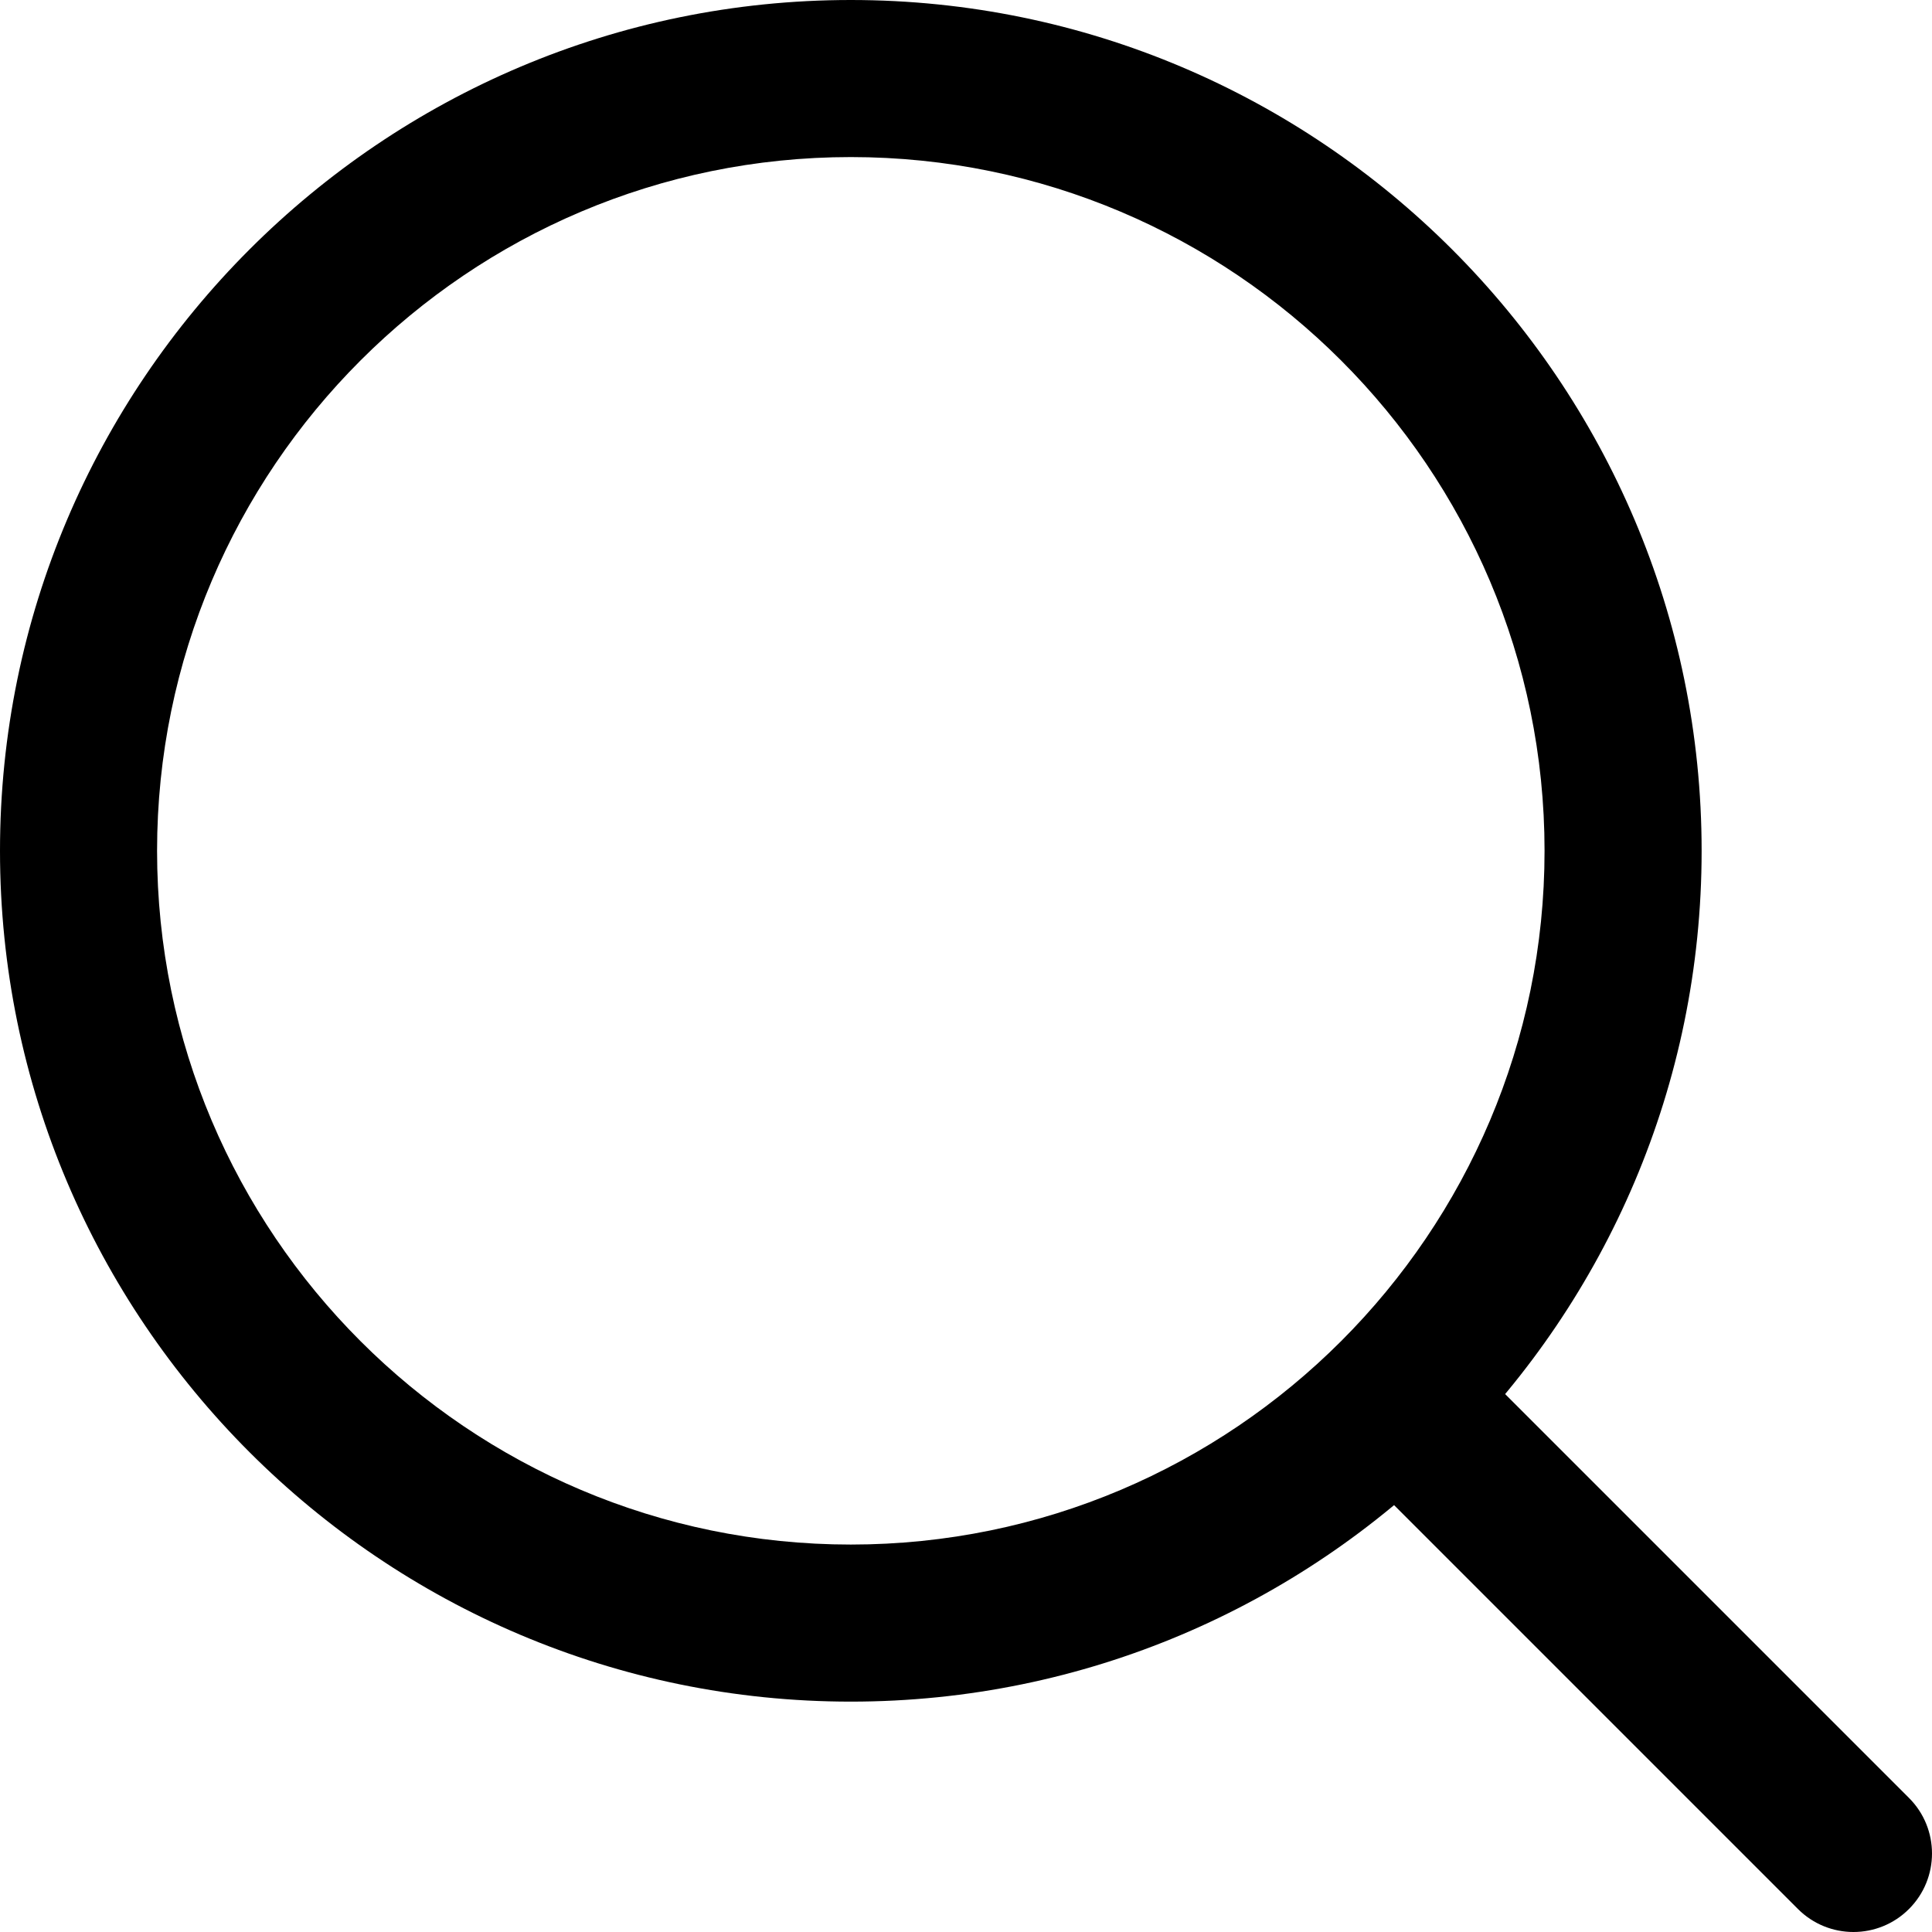
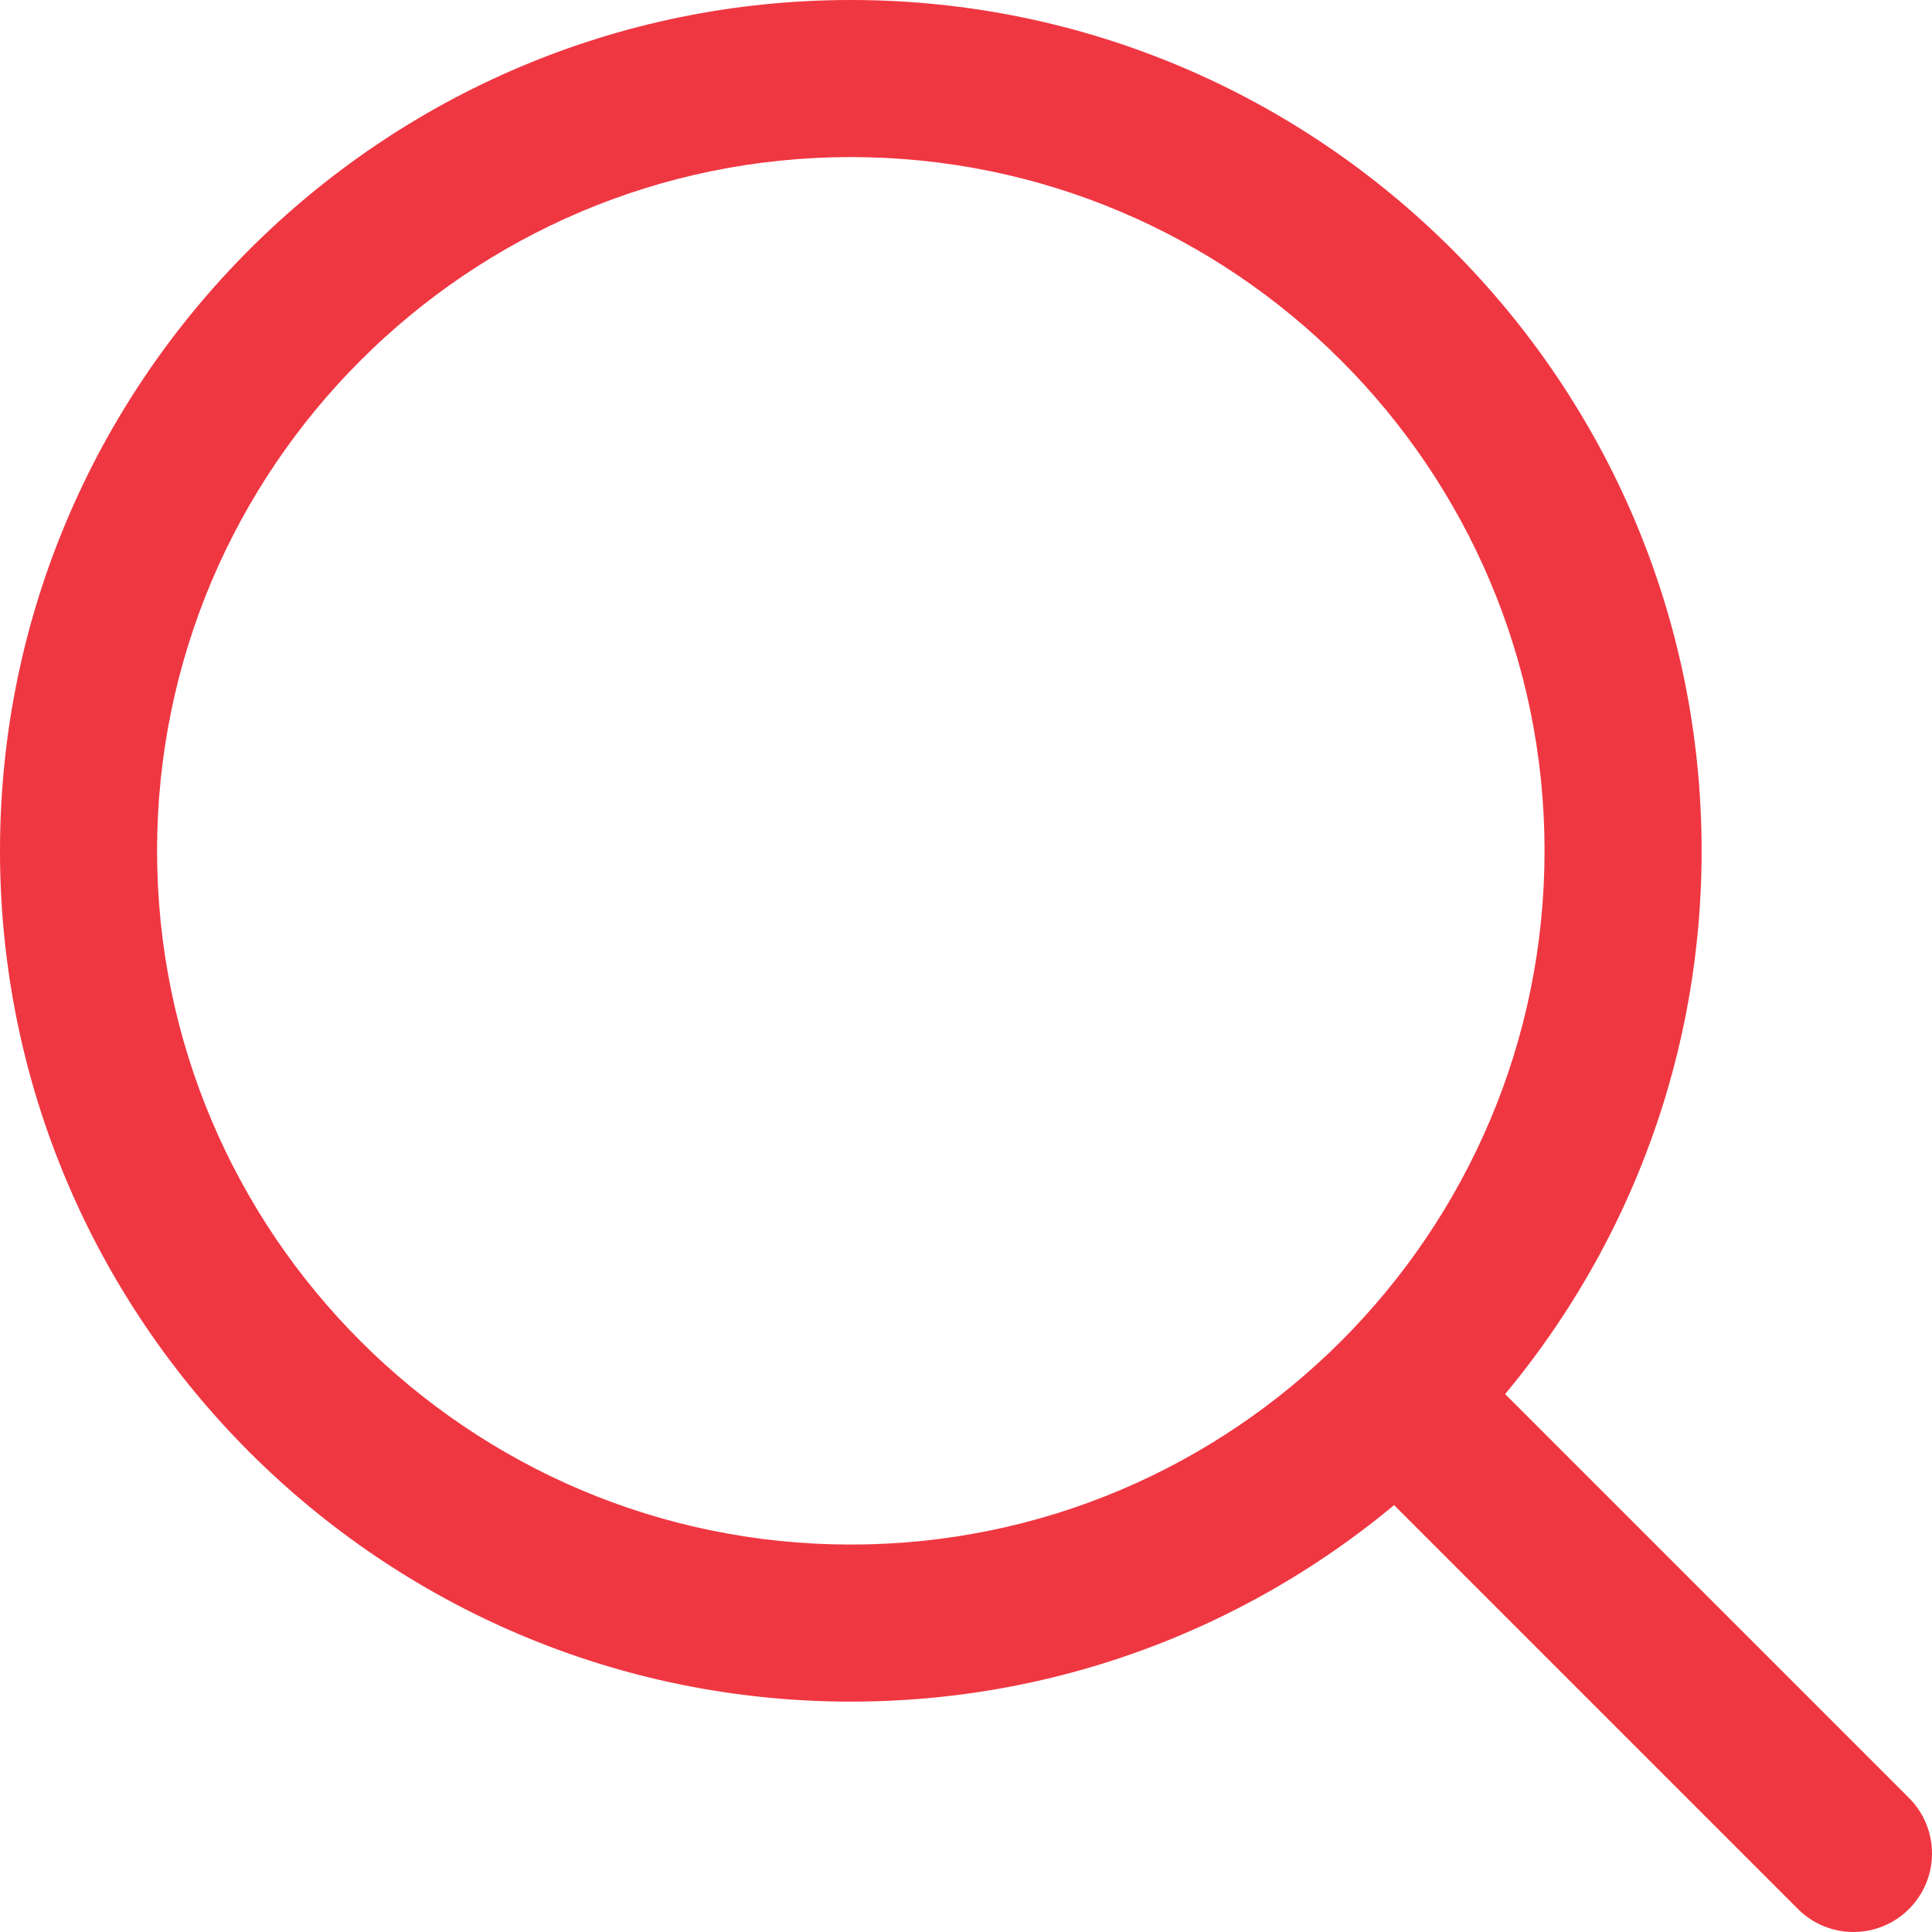
<svg xmlns="http://www.w3.org/2000/svg" version="1.1" id="Capa_1" x="0px" y="0px" viewBox="0 0 512 512" style="enable-background:new 0 0 512 512;" xml:space="preserve">
  <g>
    <g>
-       <path d="M225.474,0C101.151,0,0,101.151,0,225.474c0,124.33,101.151,225.474,225.474,225.474    c124.33,0,225.474-101.144,225.474-225.474C450.948,101.151,349.804,0,225.474,0z M225.474,409.323    c-101.373,0-183.848-82.475-183.848-183.848S124.101,41.626,225.474,41.626s183.848,82.475,183.848,183.848    S326.847,409.323,225.474,409.323z" />
+       <path d="M225.474,0C101.151,0,0,101.151,0,225.474c0,124.33,101.151,225.474,225.474,225.474    c124.33,0,225.474-101.144,225.474-225.474C450.948,101.151,349.804,0,225.474,0z M225.474,409.323    c-101.373,0-183.848-82.475-183.848-183.848S124.101,41.626,225.474,41.626s183.848,82.475,183.848,183.848    S326.847,409.323,225.474,409.323z" fill="#ef3742" />
    </g>
  </g>
  <g>
    <g>
-       <path d="M505.902,476.472L386.574,357.144c-8.131-8.131-21.299-8.131-29.43,0c-8.131,8.124-8.131,21.306,0,29.43l119.328,119.328    c4.065,4.065,9.387,6.098,14.715,6.098c5.321,0,10.649-2.033,14.715-6.098C514.033,497.778,514.033,484.596,505.902,476.472z" />
+       <path d="M505.902,476.472L386.574,357.144c-8.131-8.131-21.299-8.131-29.43,0c-8.131,8.124-8.131,21.306,0,29.43l119.328,119.328    c4.065,4.065,9.387,6.098,14.715,6.098c5.321,0,10.649-2.033,14.715-6.098C514.033,497.778,514.033,484.596,505.902,476.472z" fill="#ef3742" />
    </g>
  </g>
</svg>
